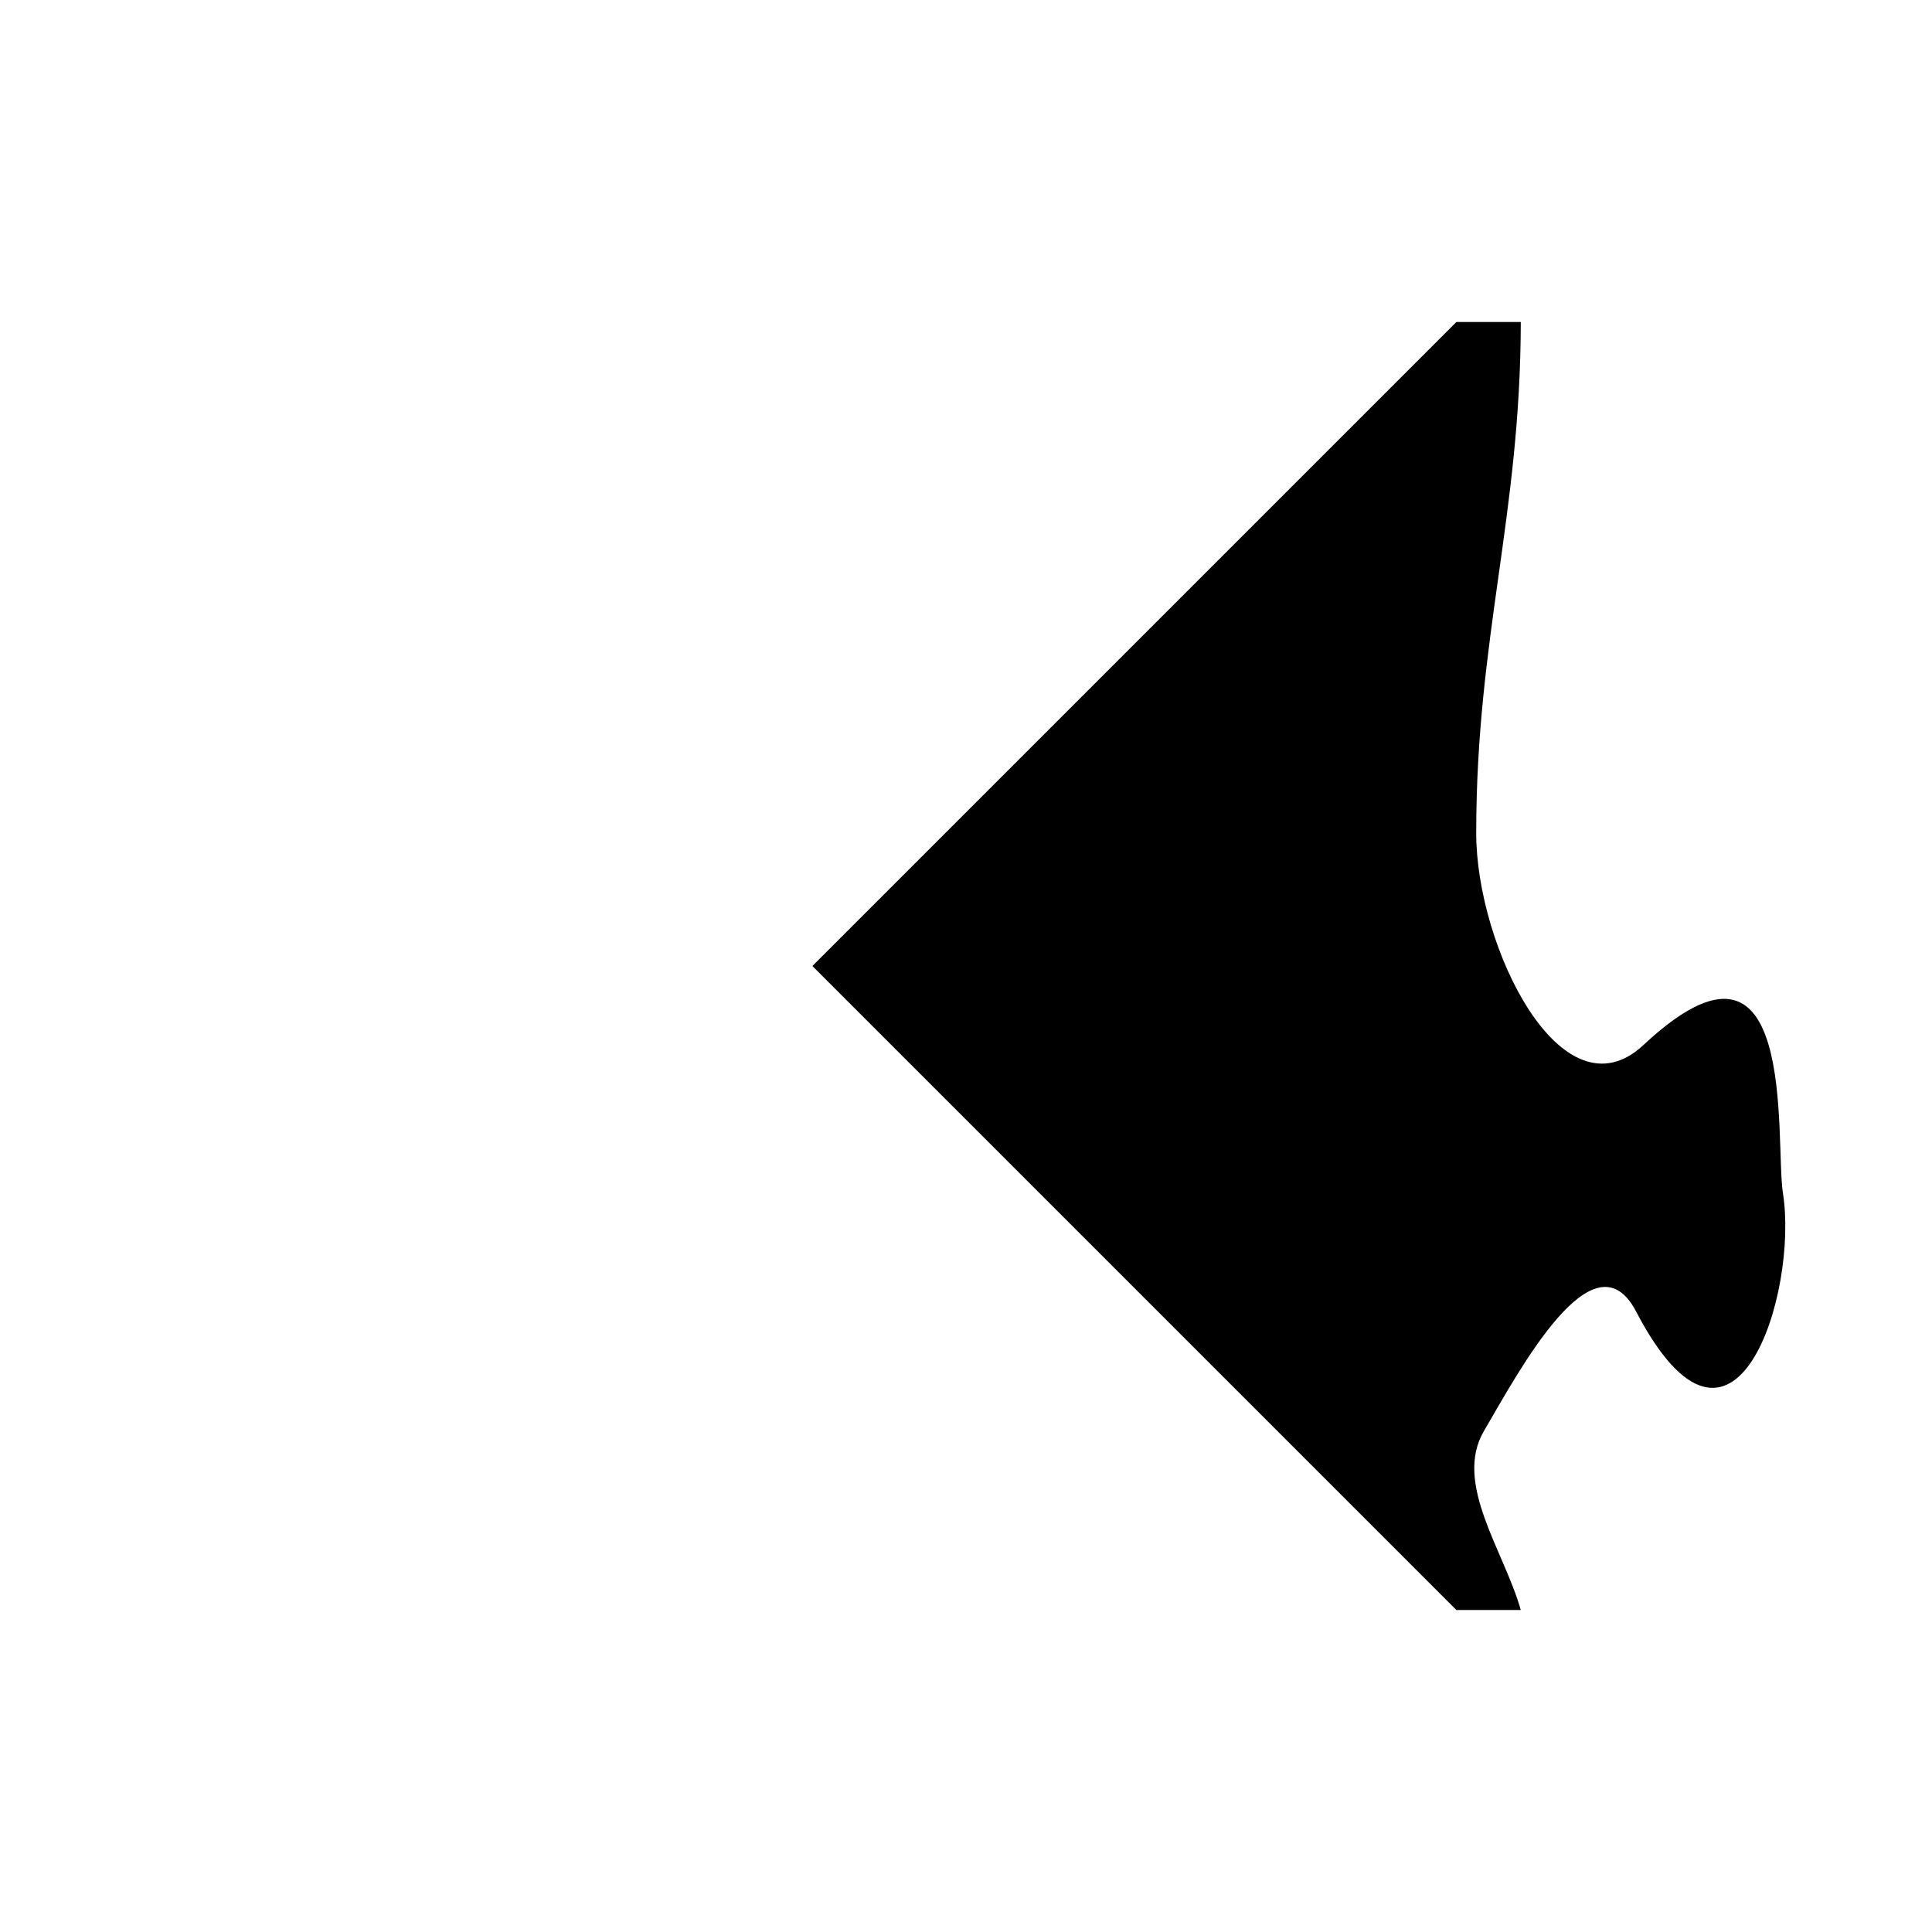
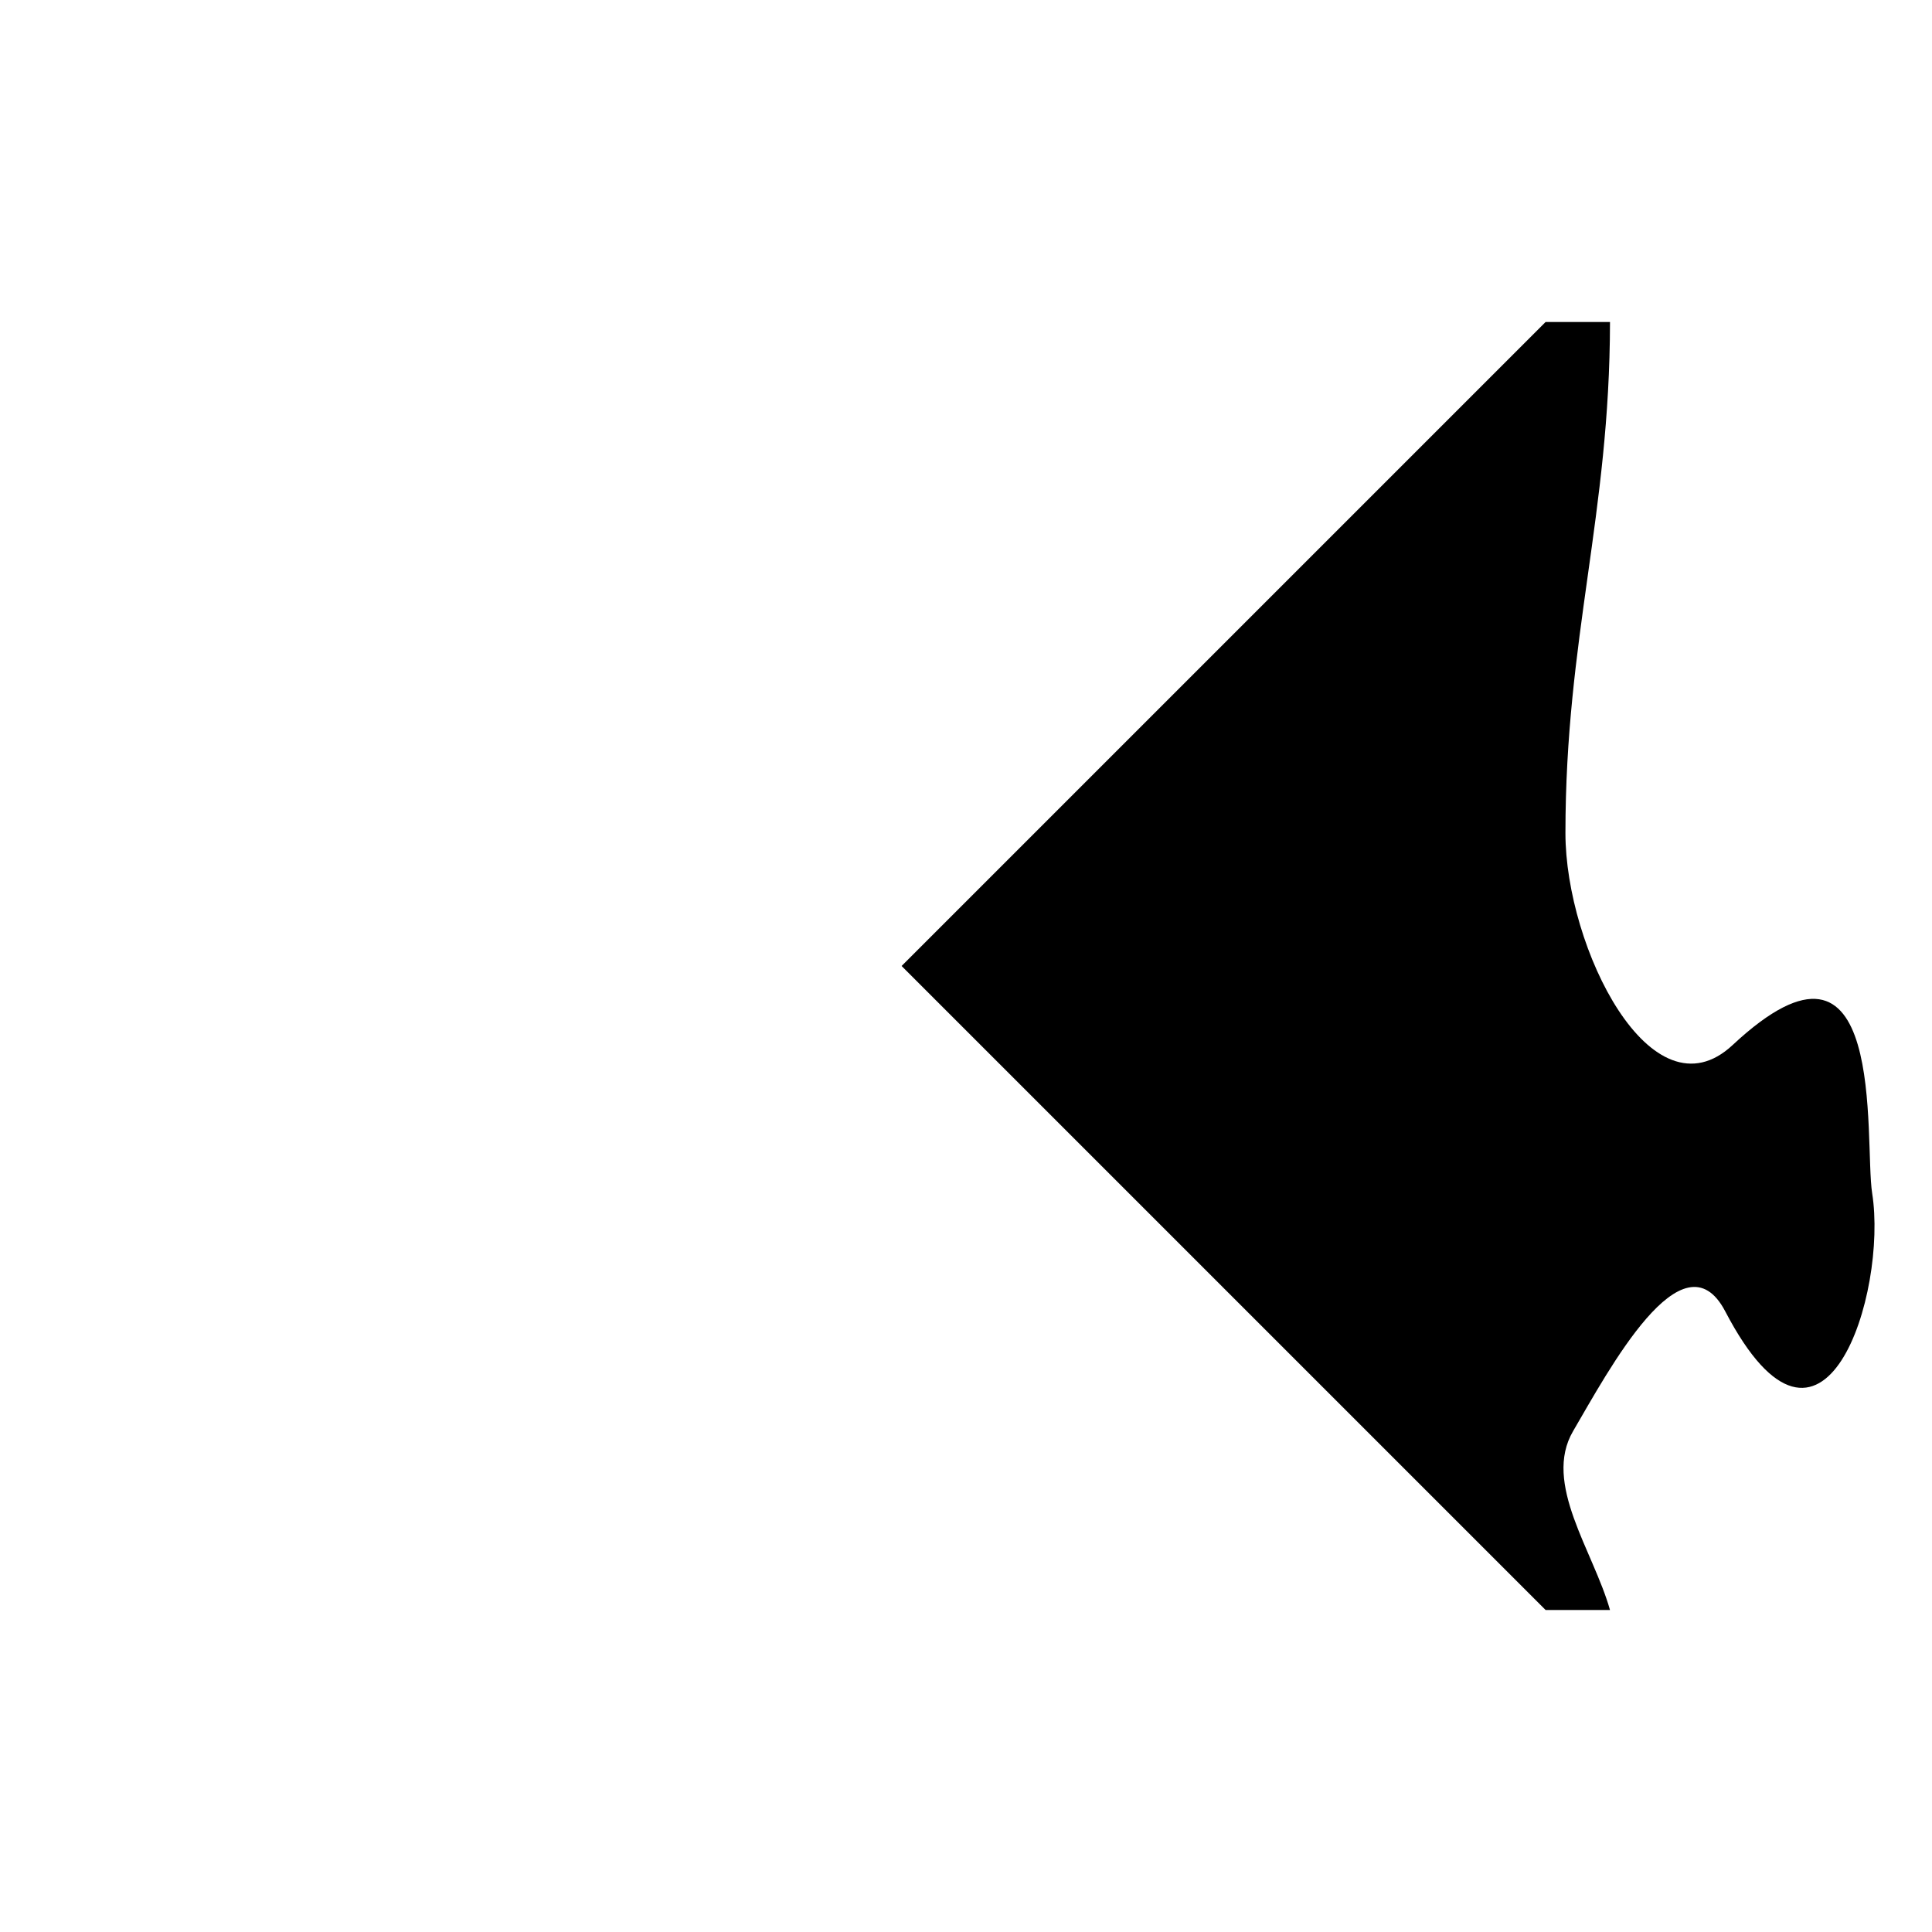
<svg xmlns="http://www.w3.org/2000/svg" version="1.0" width="150" height="150" id="svg2">
  <defs id="defs4">
    </defs>
-   <path style="fill:#000000;fill-opacity:1;stroke:none;stroke-width:2;stroke-linecap:round;stroke-linejoin:round;stroke-miterlimit:4;stroke-opacity:1" id="path2483" d="M 63.073,75 L 113.073,25 L 118.073,25 C 118.055,39.984 114.613,49.52 114.613,64.682 C 114.613,73.569 121.285,87.027 127.595,81.135 C 139.704,69.828 137.778,88.516 138.429,92.656 C 139.641,100.357 134.667,116.453 127.025,101.823 C 123.739,95.53 117.935,106.455 115.209,111.11 C 112.83,115.173 116.777,120.408 118.073,125 L 113.073,125 L 63.073,75 z" />
+   <path d="M 70,75 L 120,25 L 125,25 C 124.981,39.984 121.54,49.52 121.54,64.682 C 121.54,73.569 128.212,87.027 134.522,81.135 C 146.631,69.828 144.705,88.516 145.356,92.656 C 146.567,100.357 141.594,116.453 133.952,101.823 C 130.666,95.53 124.862,106.455 122.136,111.11 C 119.757,115.173 123.704,120.408 125,125 L 120,125 L 70,75 z " style="fill:#000000;fill-opacity:1;stroke:none;stroke-width:2;stroke-linecap:round;stroke-linejoin:round;stroke-miterlimit:4;stroke-opacity:1" id="path2483" />
</svg>
